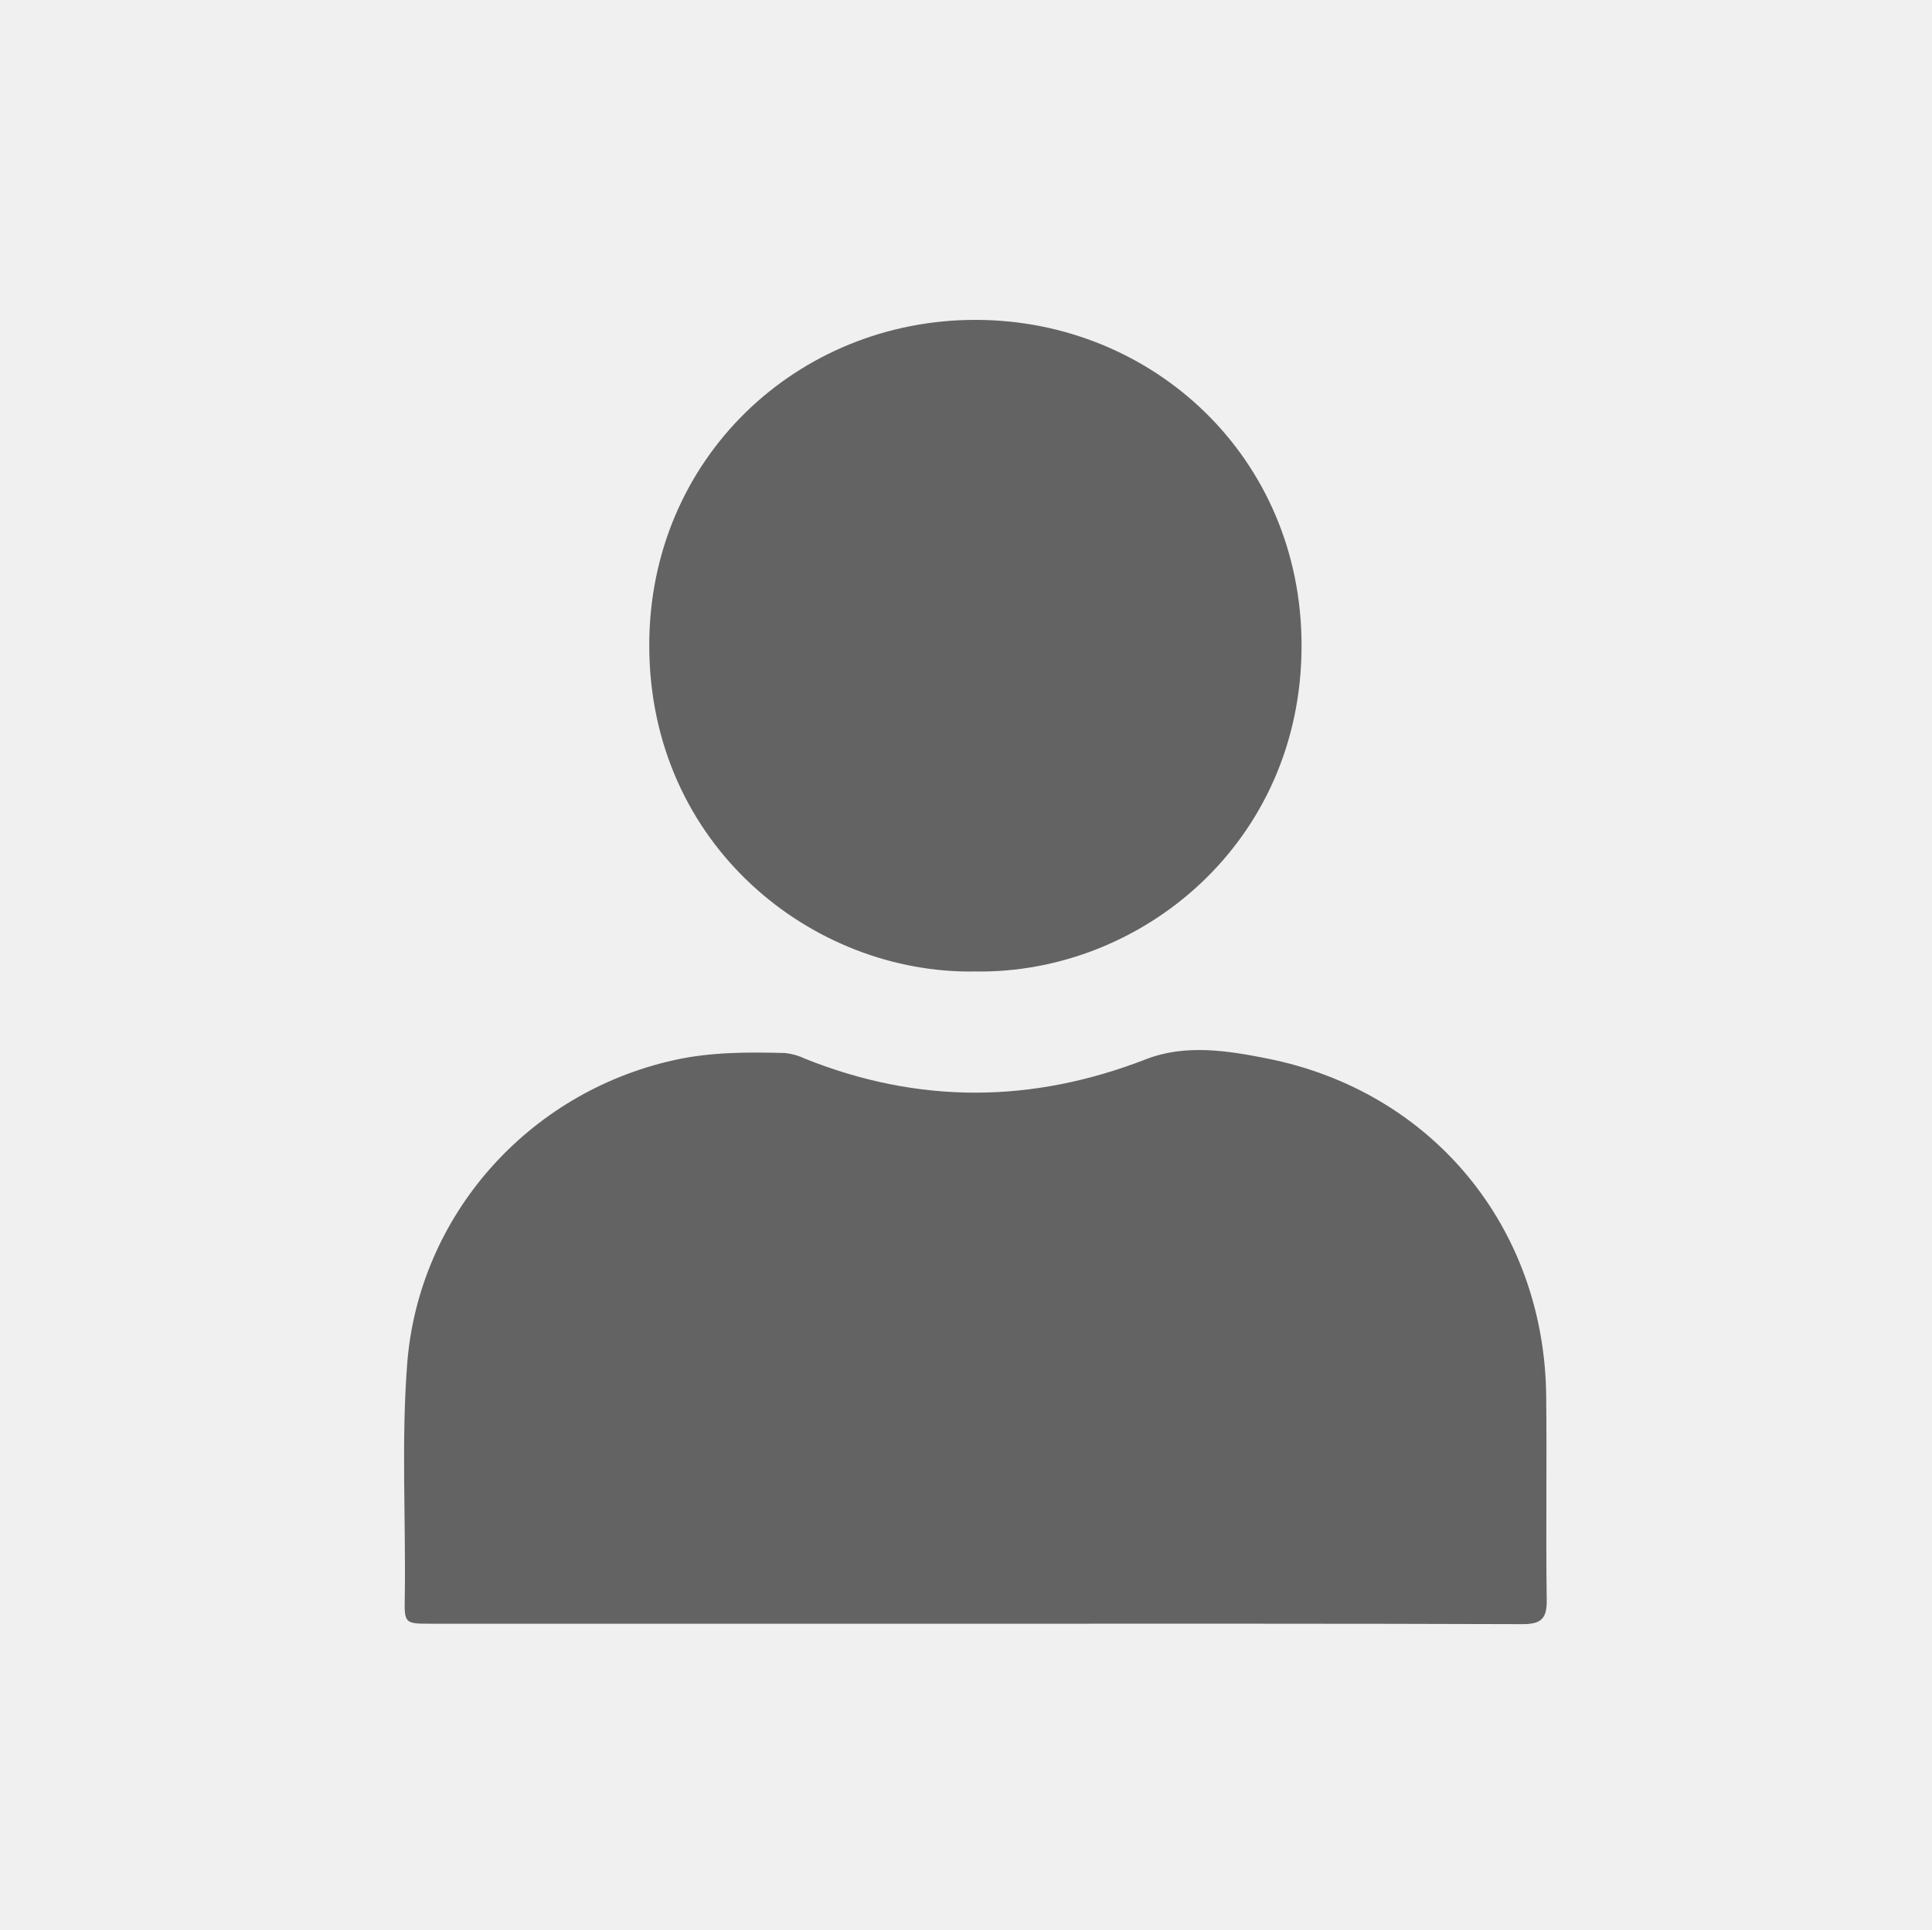
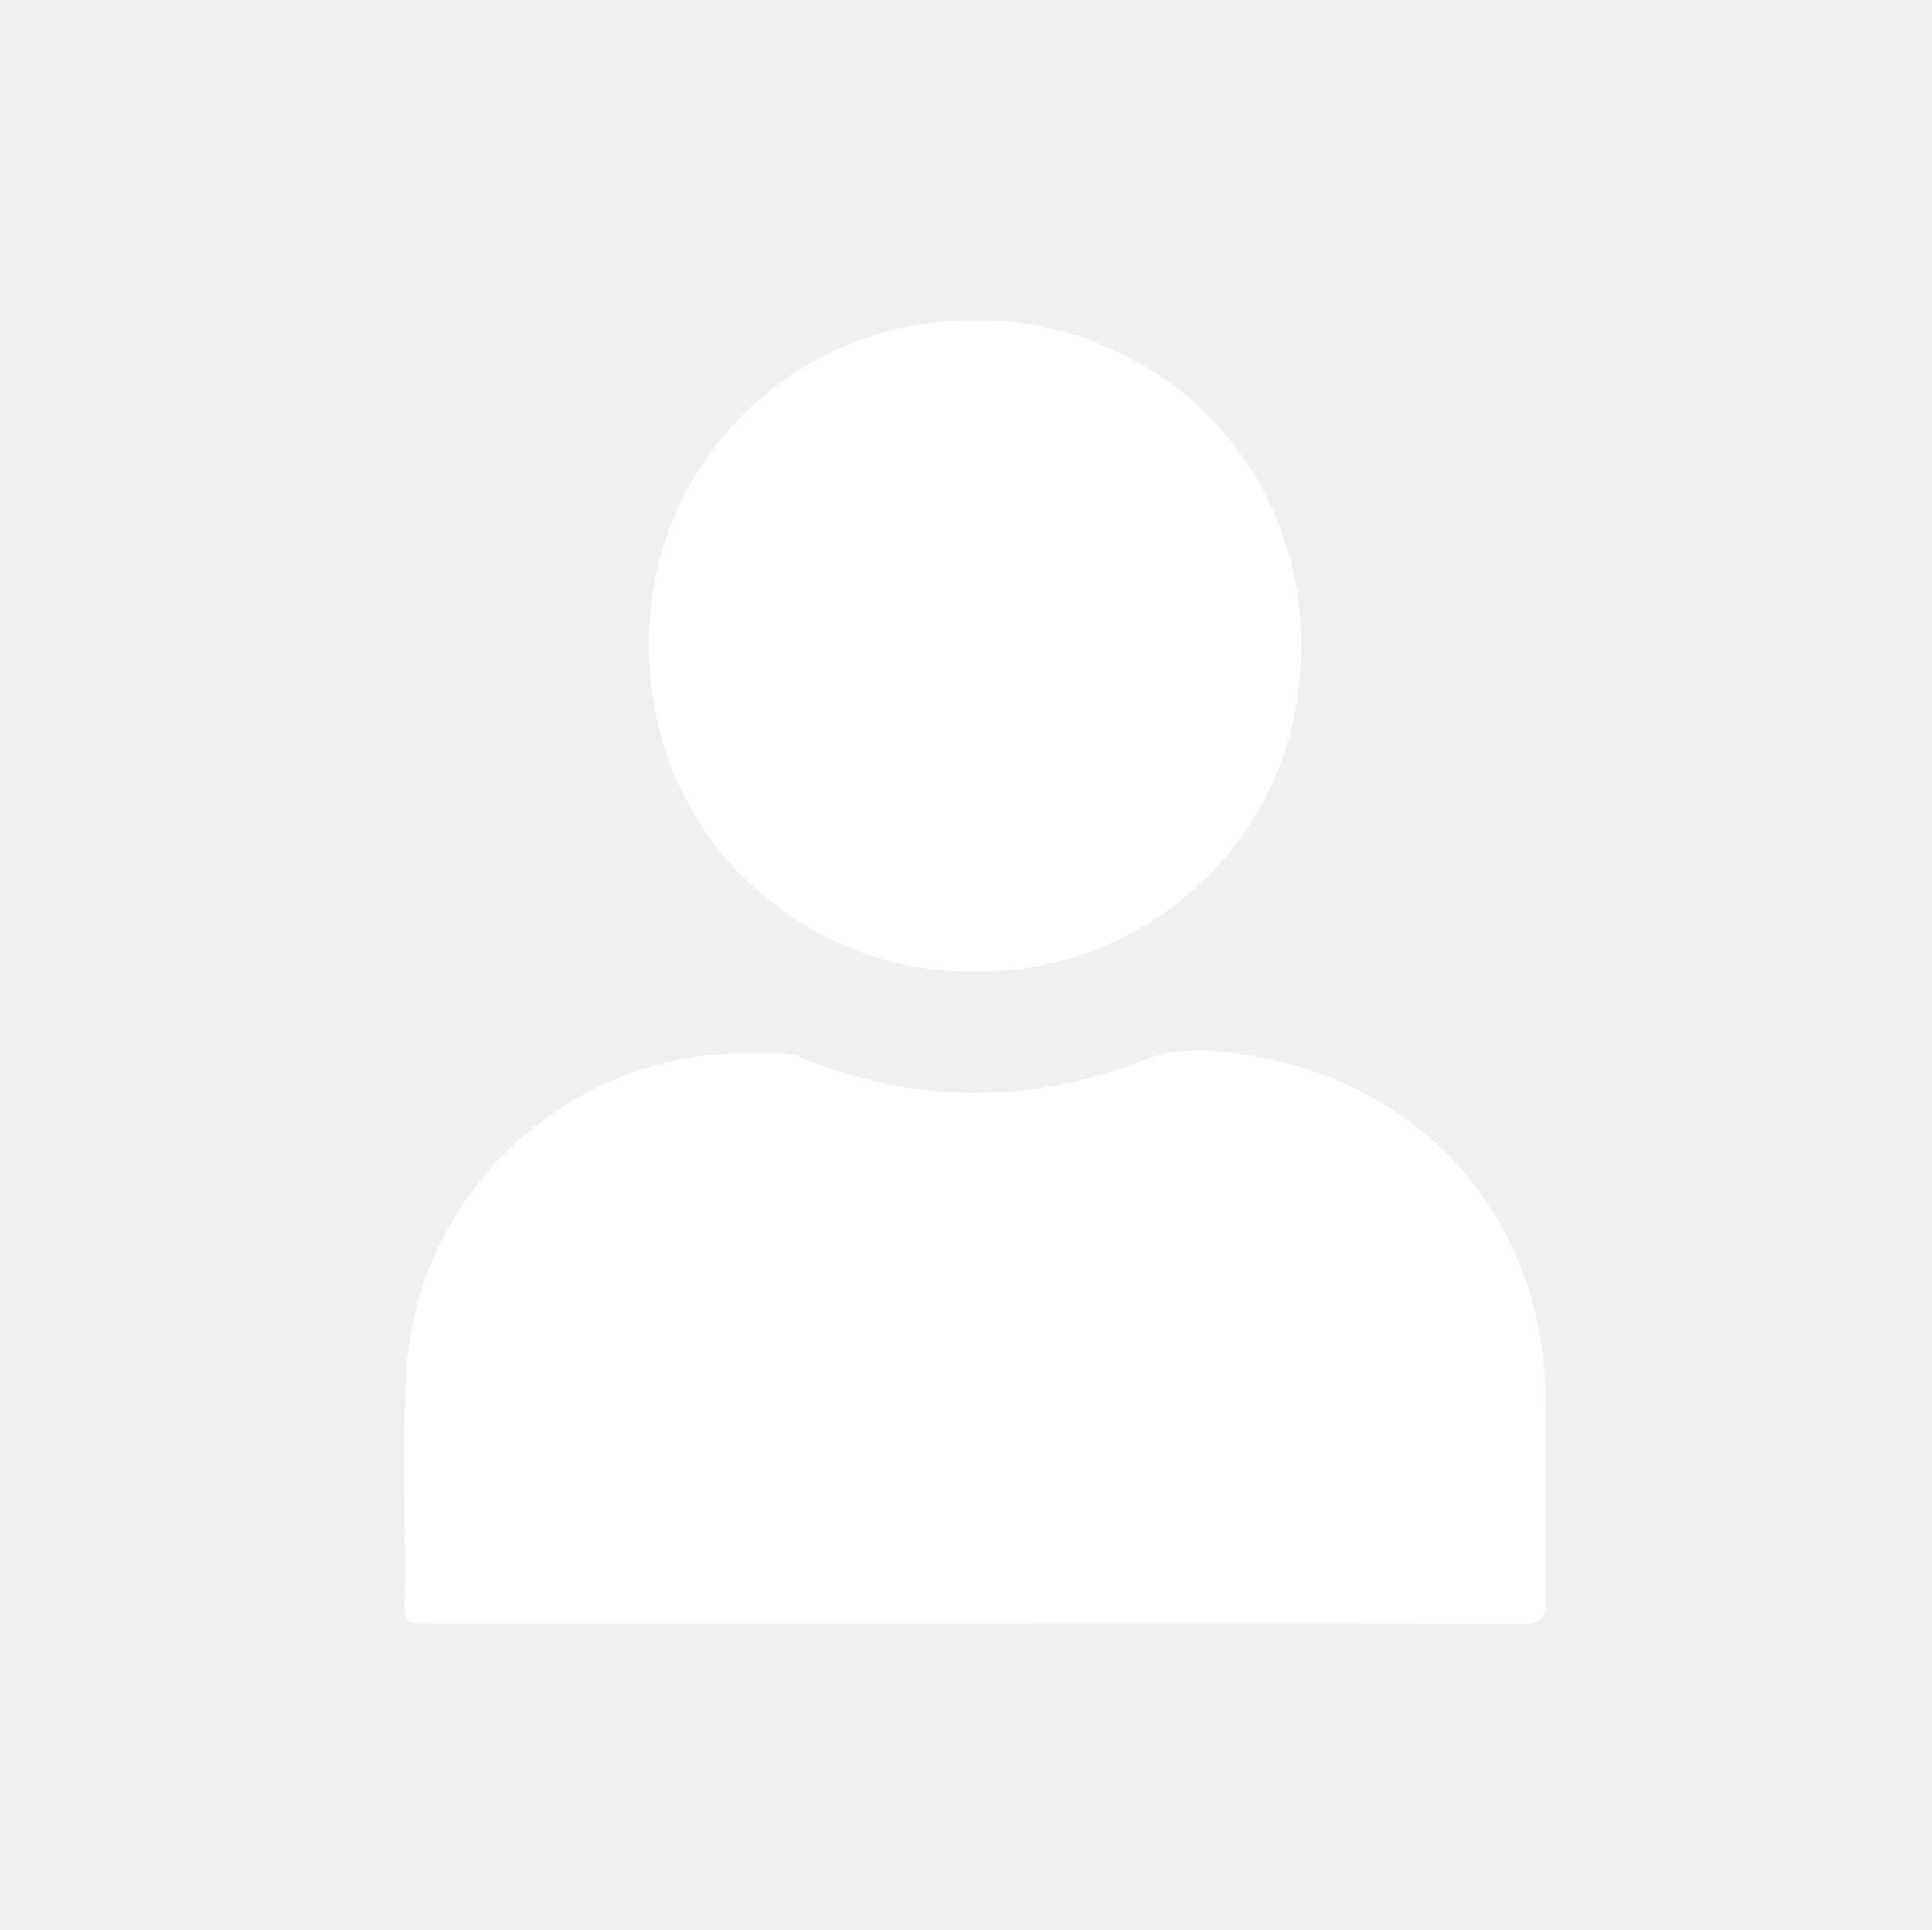
- <svg xmlns="http://www.w3.org/2000/svg" id="Capa_1" data-name="Capa 1" viewBox="0 0 500.16 499.68">
-   <defs>
-     <style>.cls-1{fill:#636363;}</style>
-   </defs>
-   <path class="cls-1" d="M252.58,420.45H111.64c-6.85,0-7,0-6.85-6.94.29-20.15-.93-40.32.63-60.44,3-38.21,31.17-70.1,69-78.54,9.55-2.14,19.17-2.11,28.82-1.86a15.84,15.84,0,0,1,5.23,1.5c29.37,11.75,58.64,11.58,88.14.14,10.22-4,21.11-2.28,31.53-.2,42.66,8.51,71.66,43.71,72.14,87.31.2,17.66-.11,35.32.14,53,.07,4.91-1.67,6.16-6.36,6.14C346.86,420.4,299.72,420.45,252.58,420.45Z" />
-   <path class="cls-1" d="M252.54,251.56c-42.08.76-84.4-32.6-84.46-84.38-.05-48.37,38.3-84.47,84.66-84.35,45.83.12,84.2,35.73,84.21,84.29C337,218.09,295.53,252.2,252.54,251.56Z" />
+ <svg xmlns="http://www.w3.org/2000/svg" version="1.1" id="Capa_1" x="0px" y="0px" viewBox="0 0 500.2 499.7" style="enable-background:new 0 0 500.2 499.7;" xml:space="preserve">
+   <style type="text/css">
+ 	.st0{fill:#FFFFFF;}
+ </style>
+   <path class="st0" d="M252.6,420.5H111.6c-6.8,0-7,0-6.8-6.9c0.3-20.1-0.9-40.3,0.6-60.4c3-38.2,31.2-70.1,69-78.5  c9.6-2.1,19.2-2.1,28.8-1.9c1.8,0.2,3.6,0.7,5.2,1.5c29.4,11.8,58.6,11.6,88.1,0.1c10.2-4,21.1-2.3,31.5-0.2  c42.7,8.5,71.7,43.7,72.1,87.3c0.2,17.7-0.1,35.3,0.1,53c0.1,4.9-1.7,6.2-6.4,6.1C346.9,420.4,299.7,420.5,252.6,420.5z" />
+   <path class="st0" d="M252.5,251.6c-42.1,0.8-84.4-32.6-84.5-84.4c-0.1-48.4,38.3-84.5,84.7-84.3c45.8,0.1,84.2,35.7,84.2,84.3  C337,218.1,295.5,252.2,252.5,251.6z" />
</svg>
